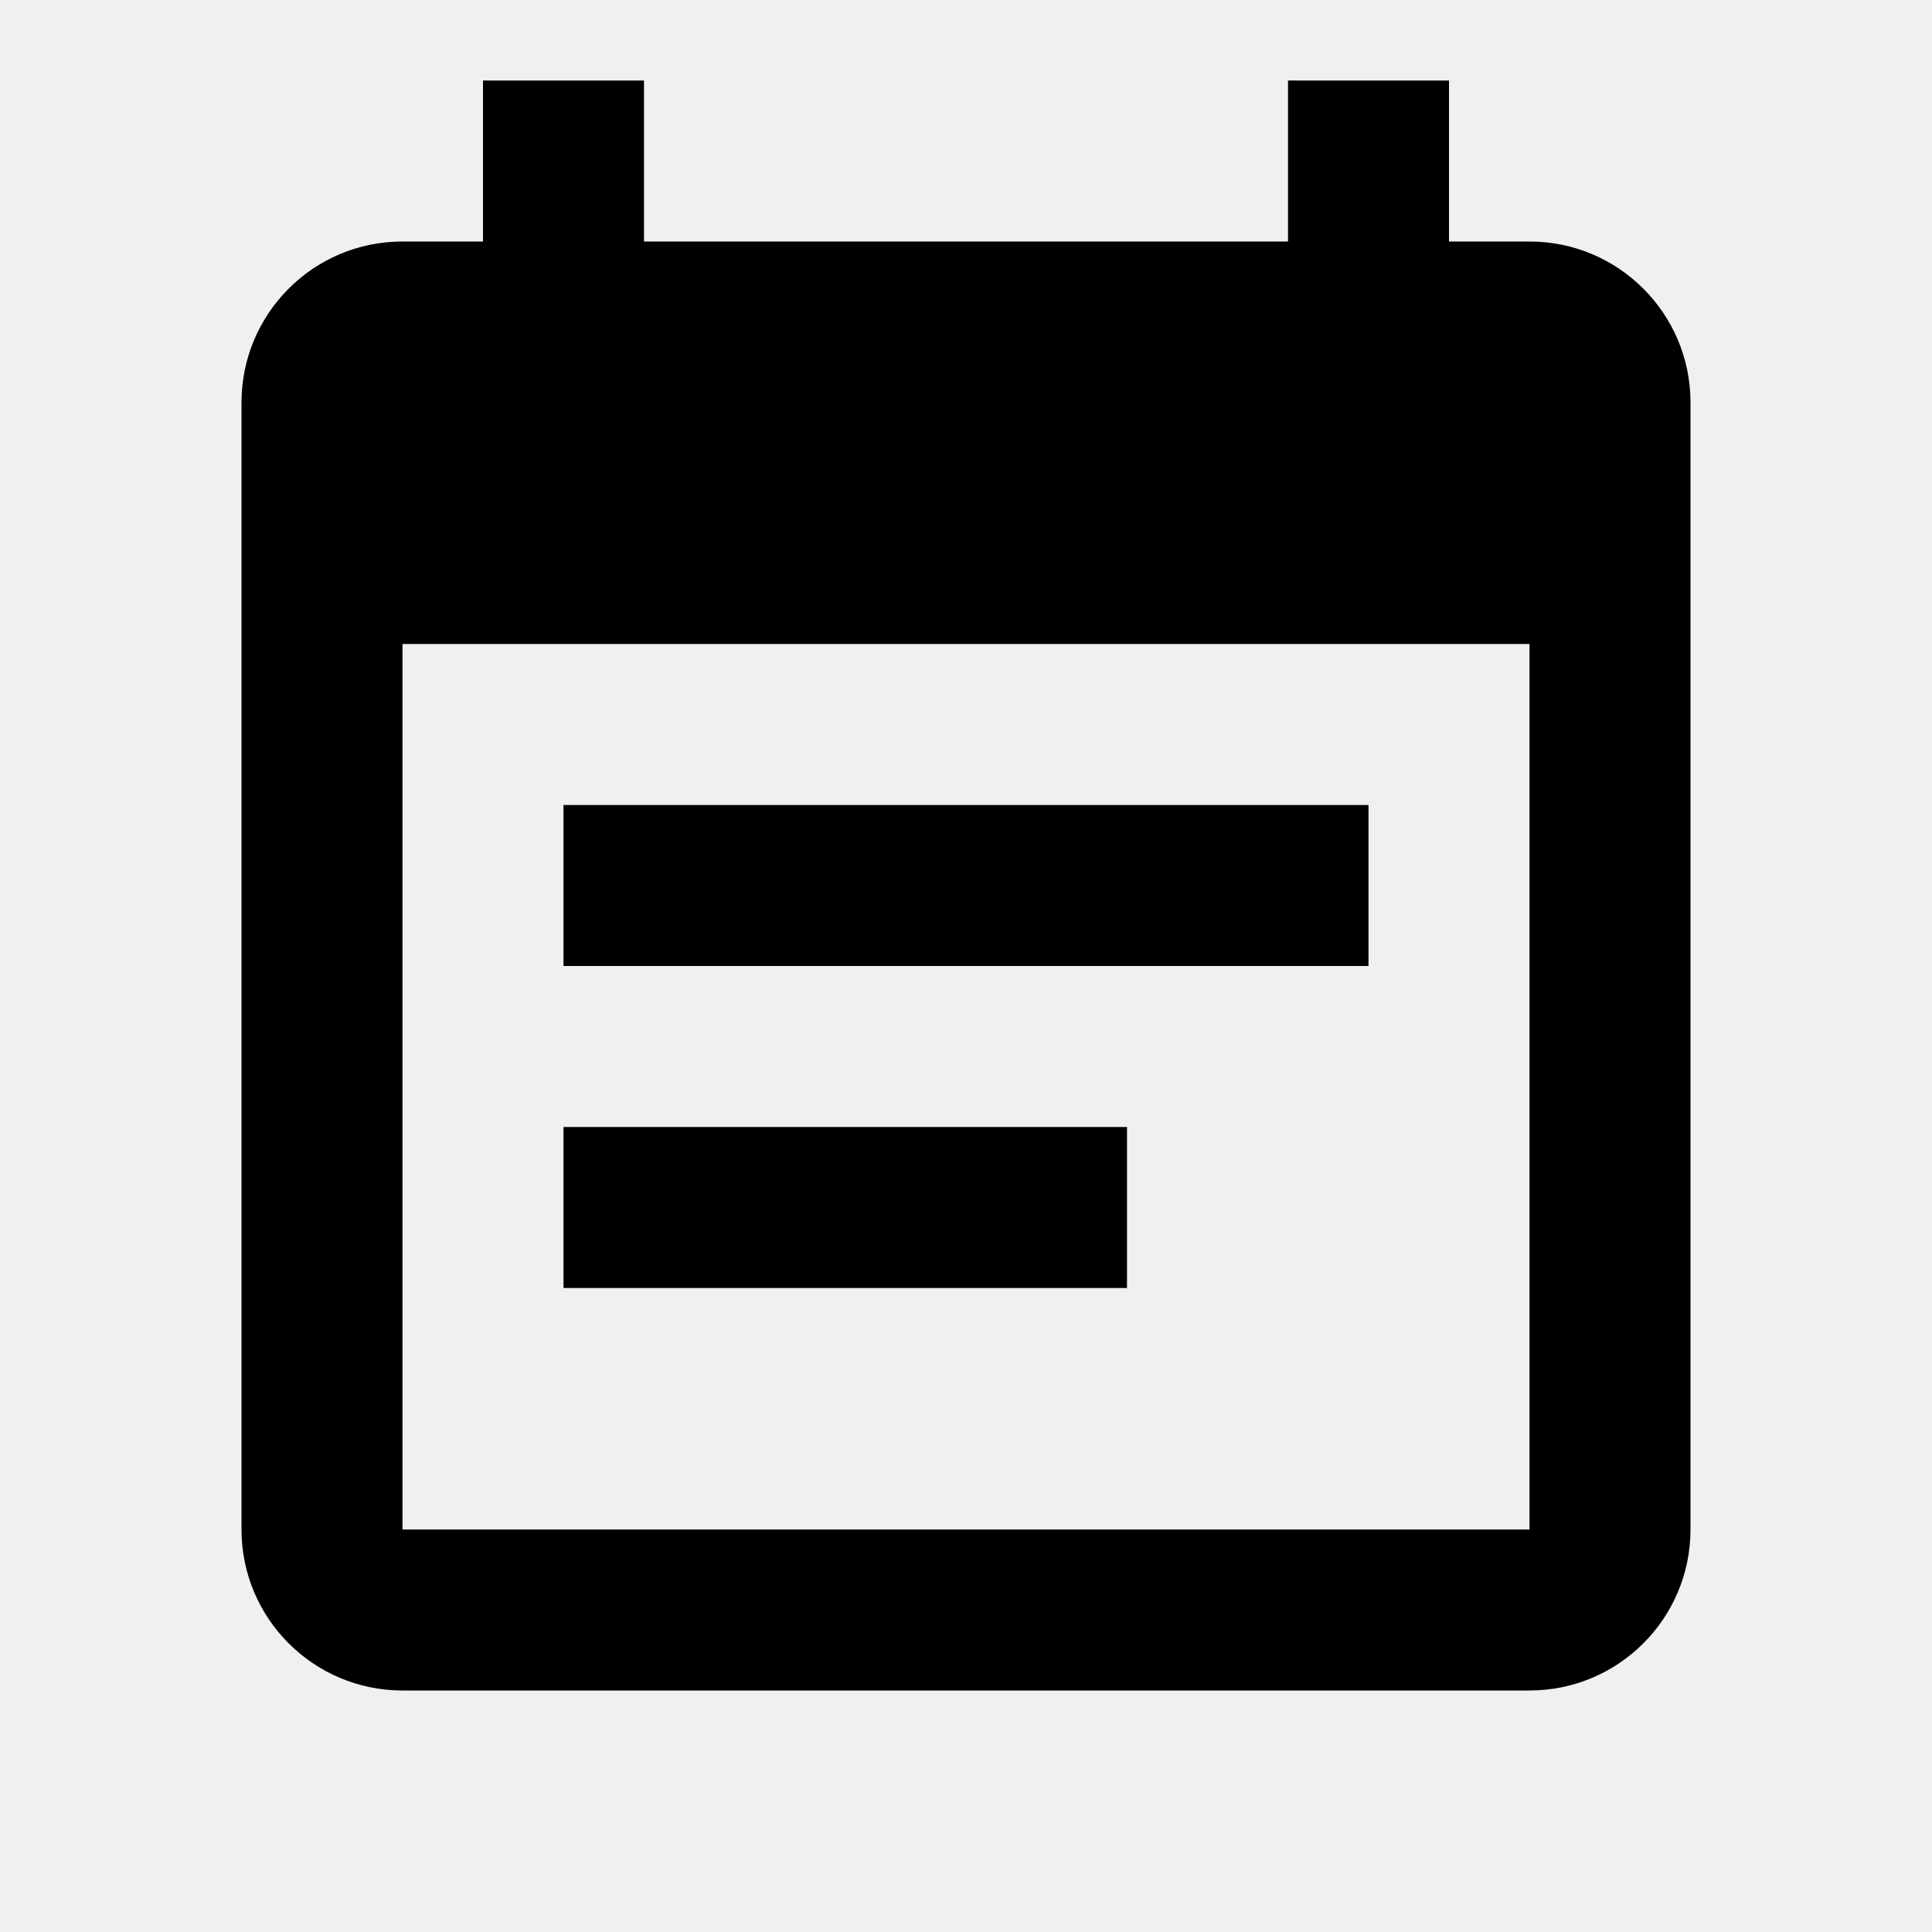
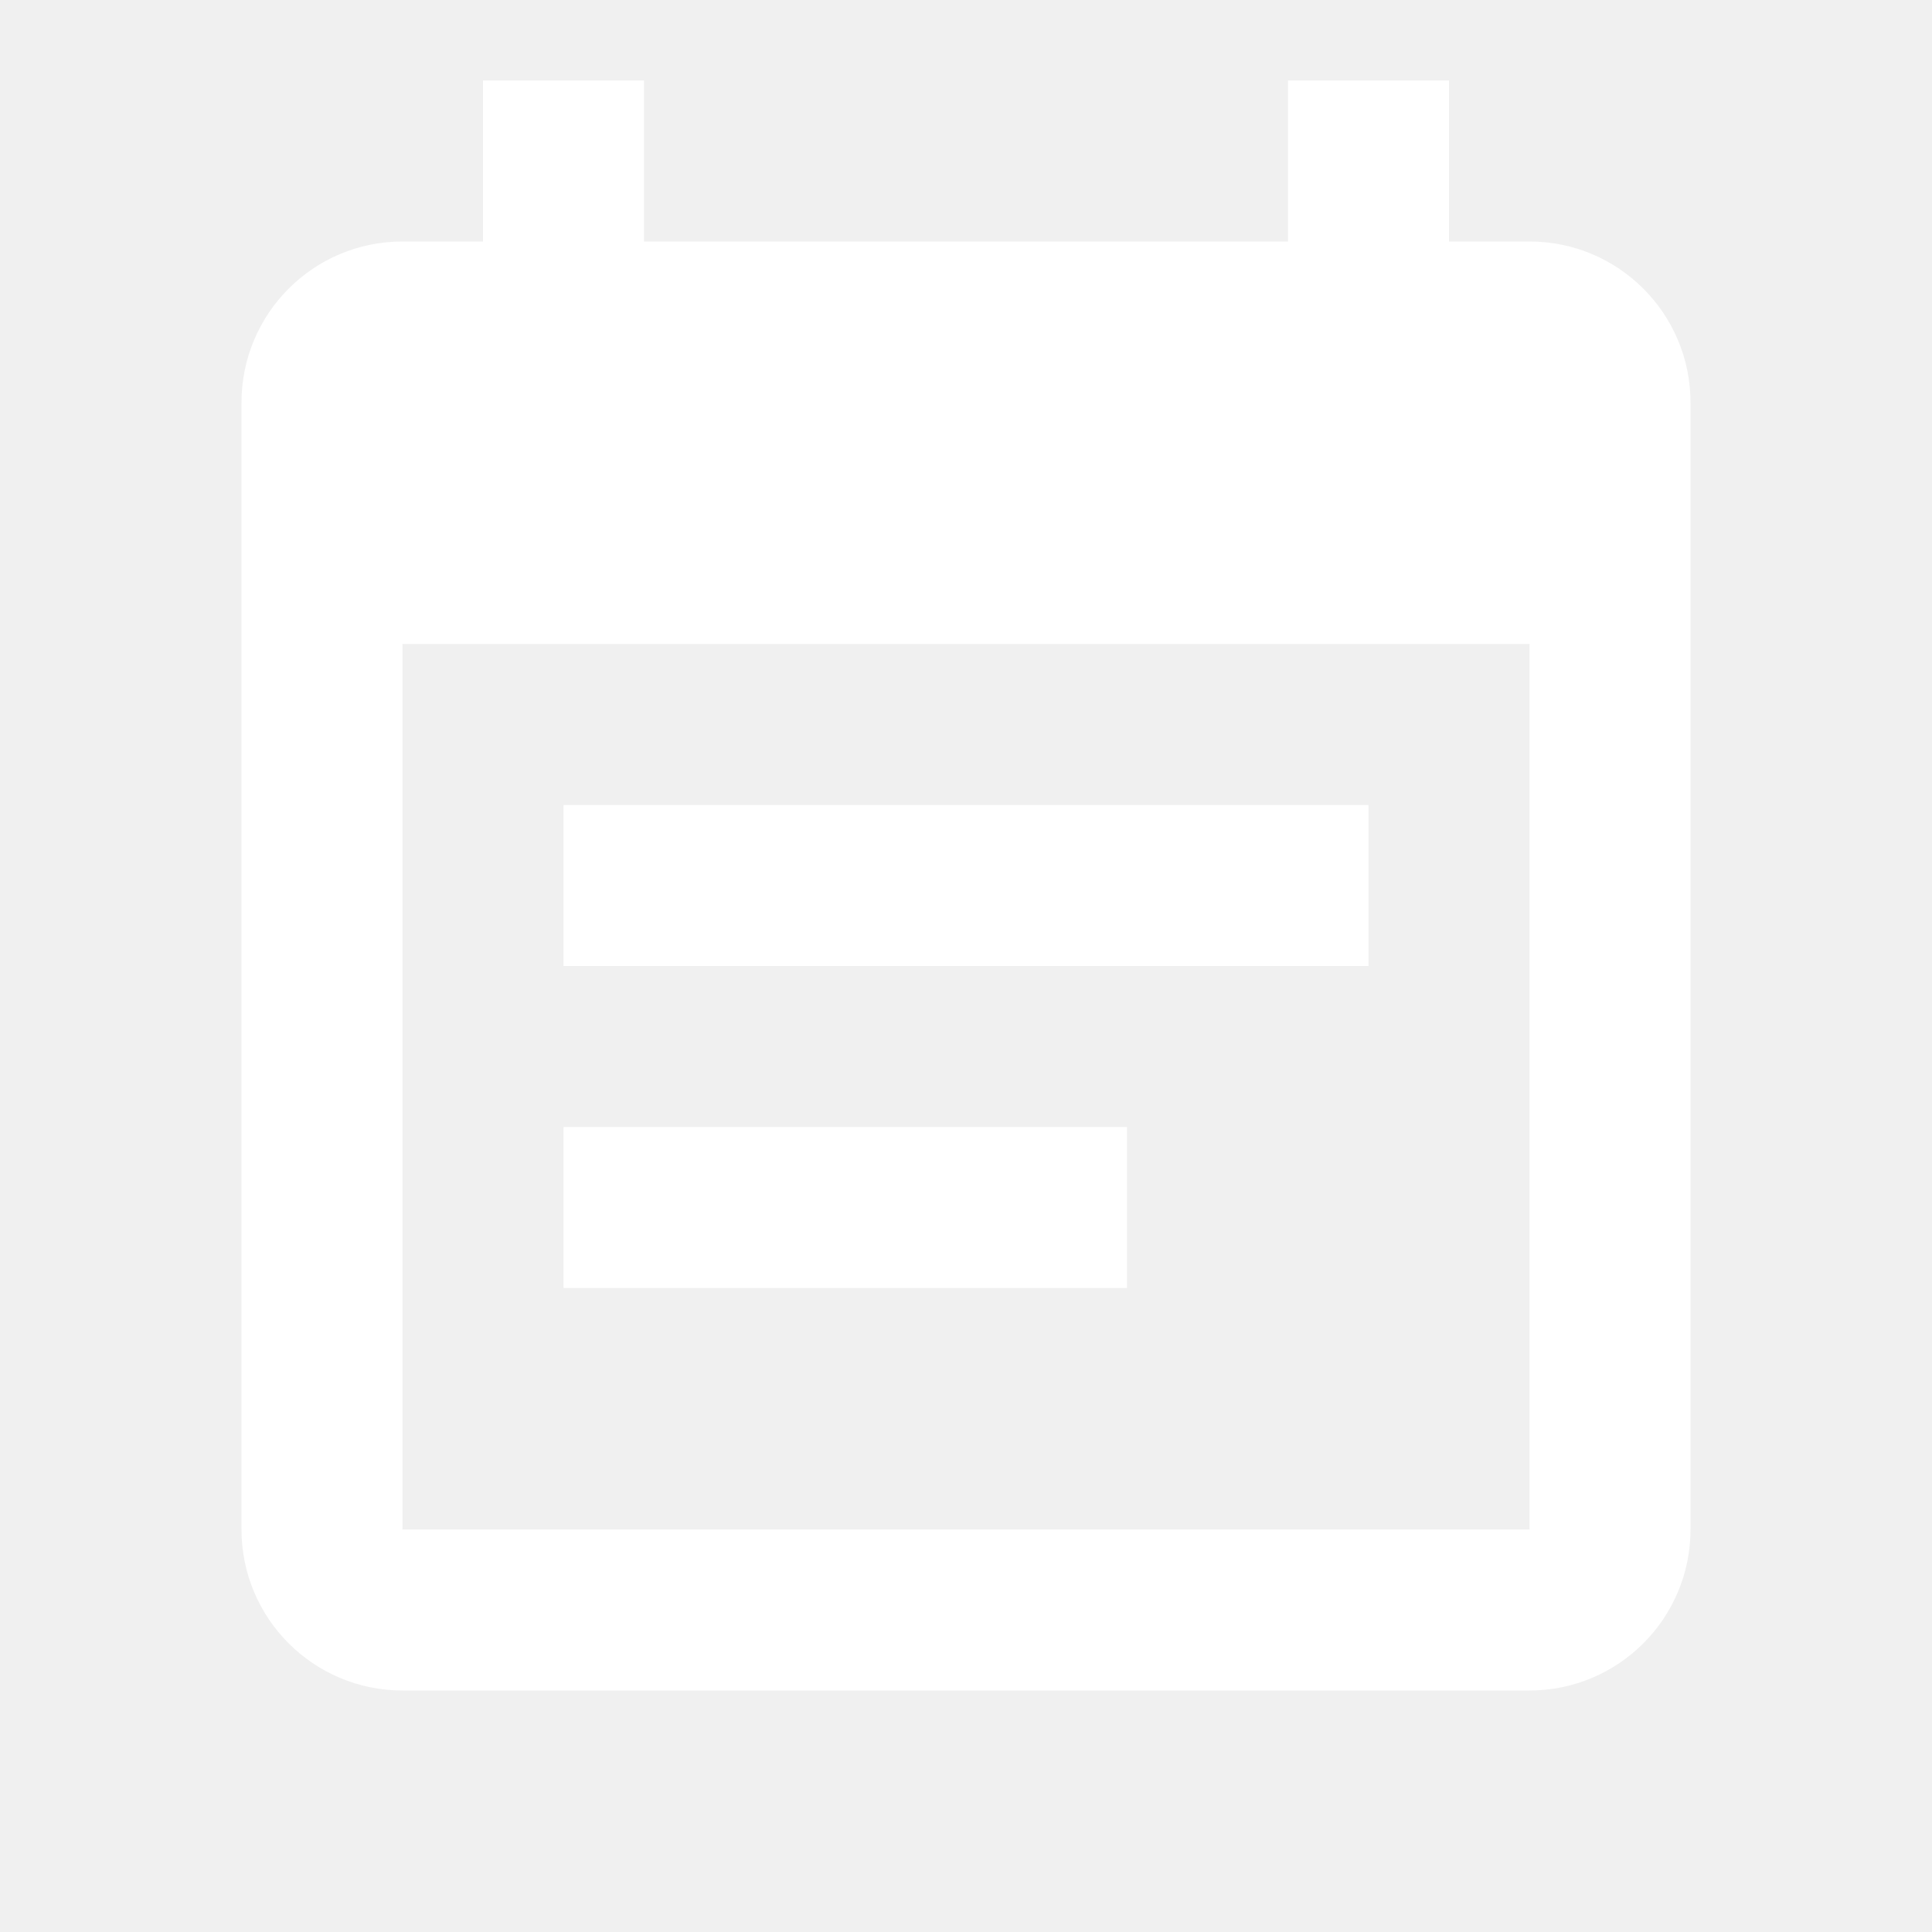
- <svg xmlns="http://www.w3.org/2000/svg" viewBox="0 0 24 24">
+ <svg xmlns="http://www.w3.org/2000/svg" fill="#FFFFFF" viewBox="0 0 24 24">
  <path d="M14,14H7V16H14M19,19H5V8H19M19,3H18V1H16V3H8V1H6V3H5C3.89,3 3,3.9 3,5V19A2,2 0 0,0 5,21H19A2,2 0 0,0 21,19V5A2,2 0 0,0 19,3M17,10H7V12H17V10Z" />
</svg>
